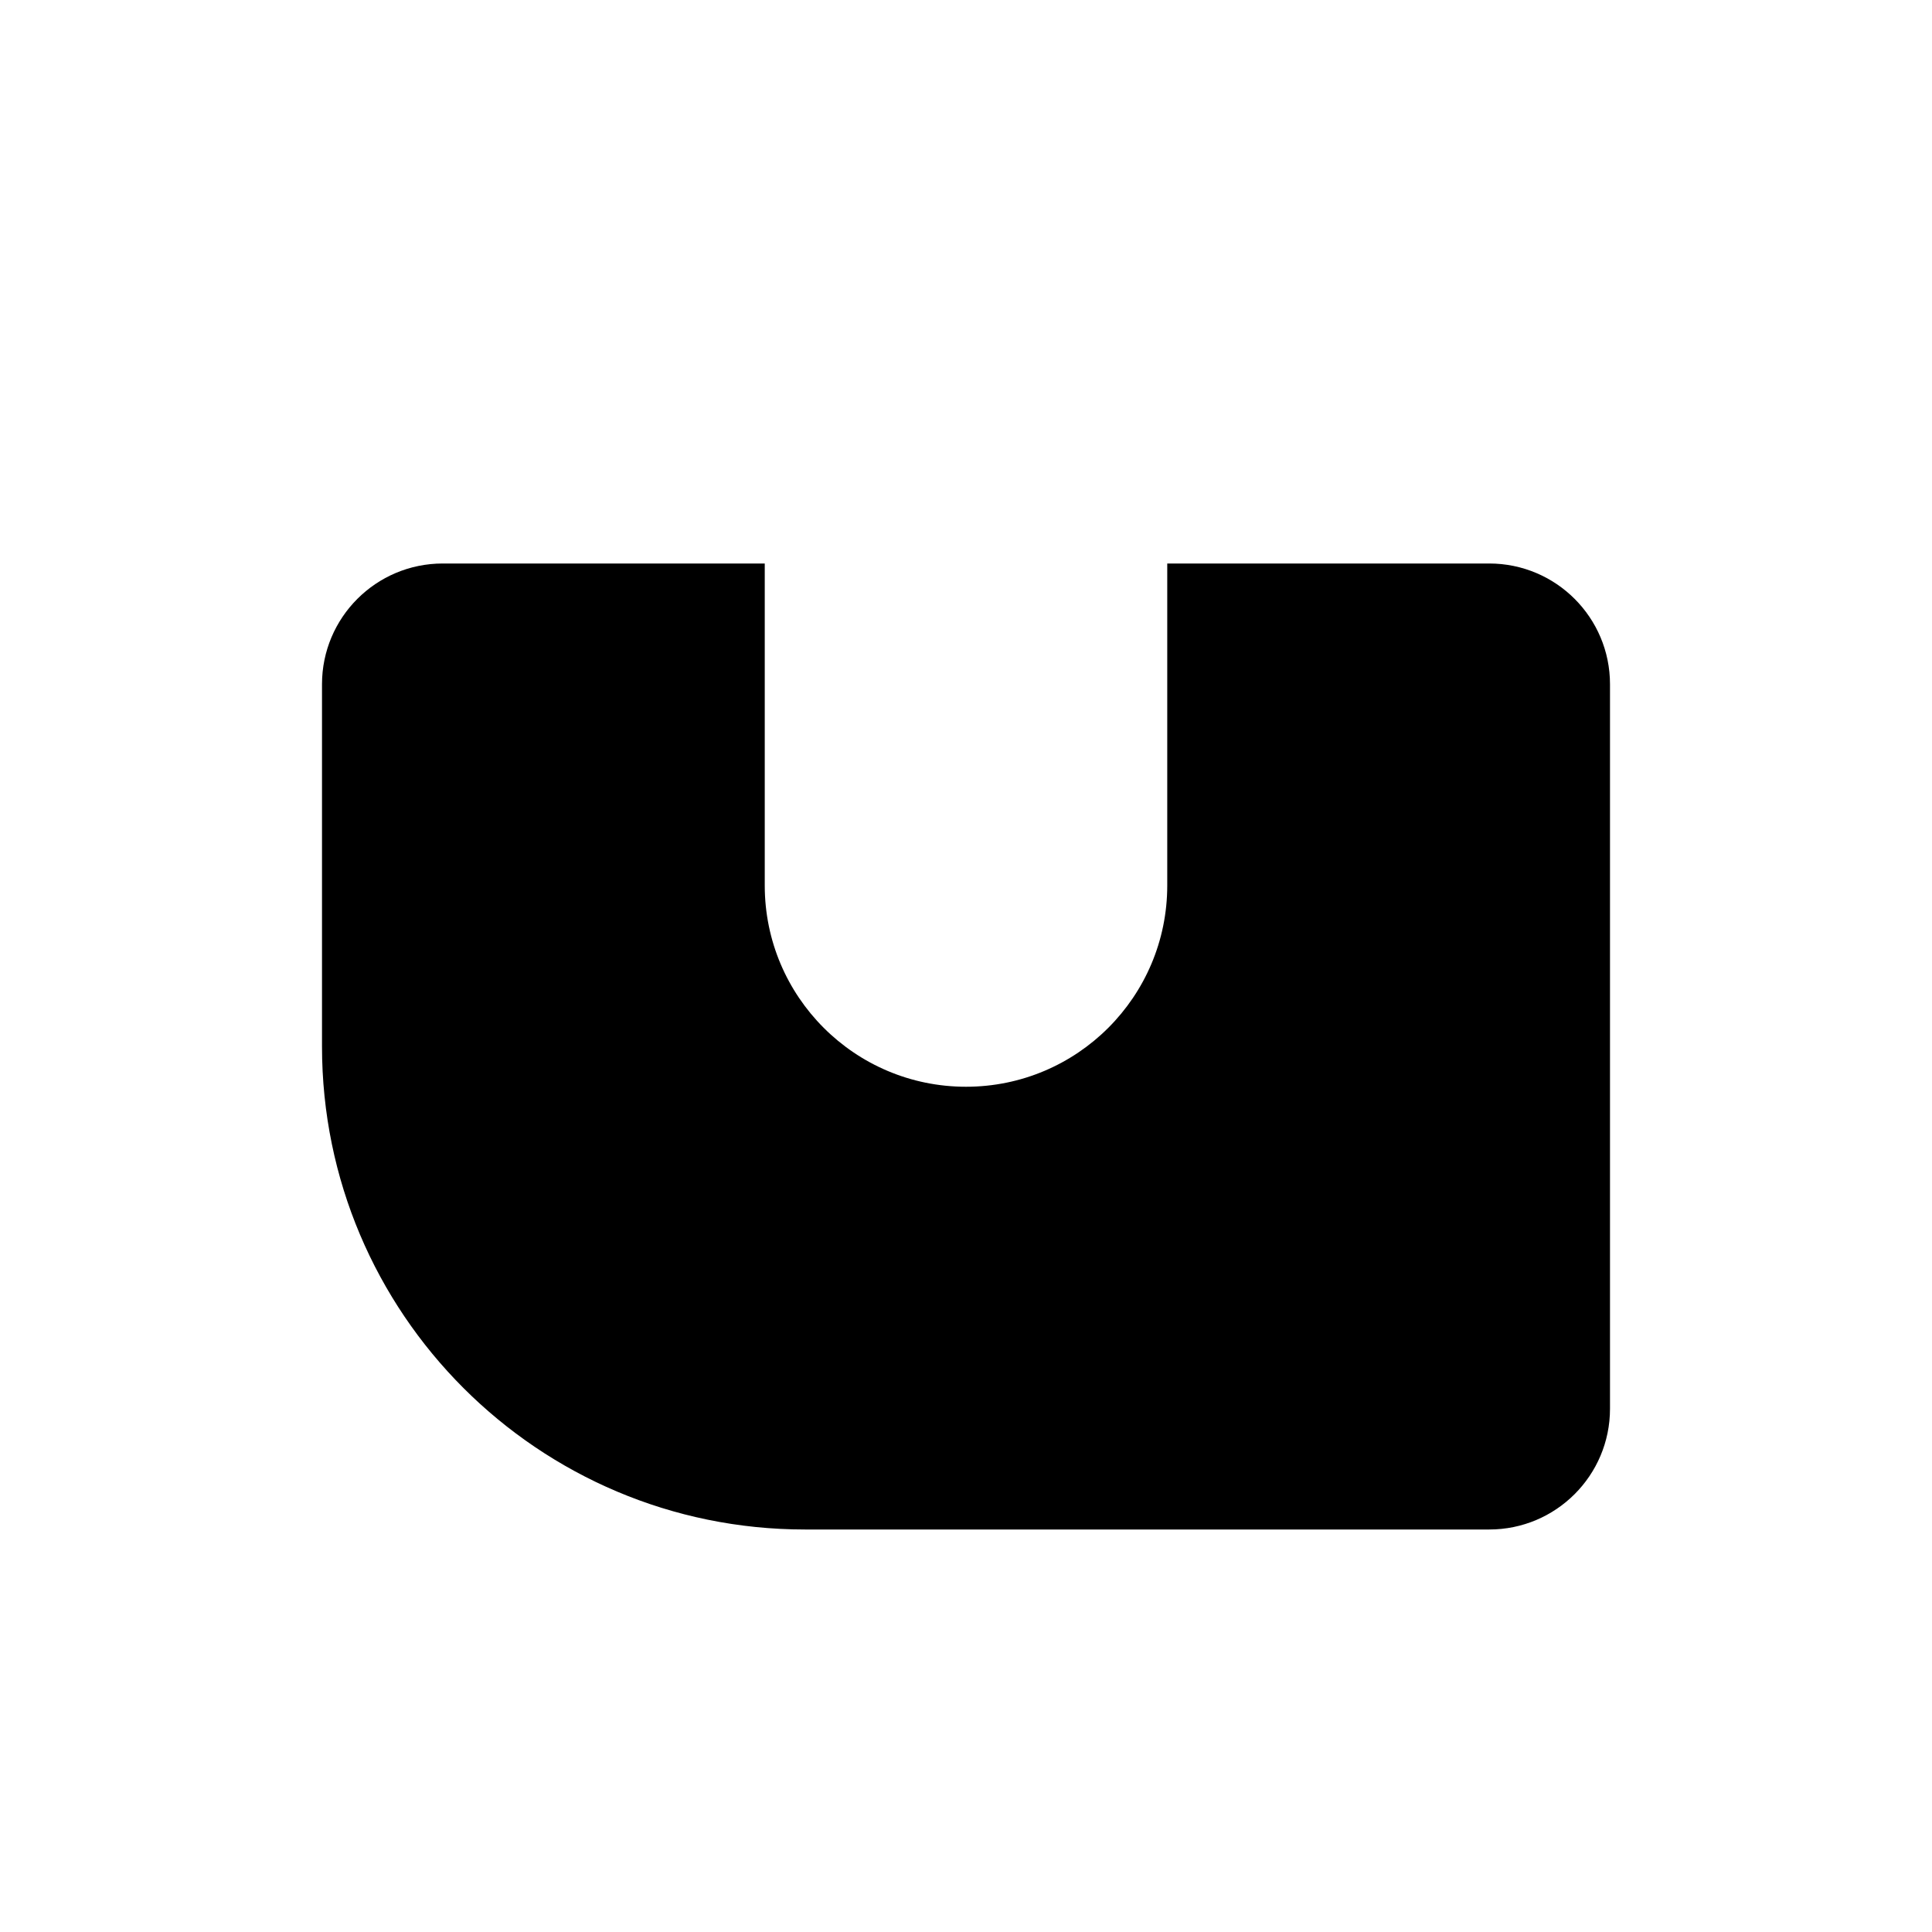
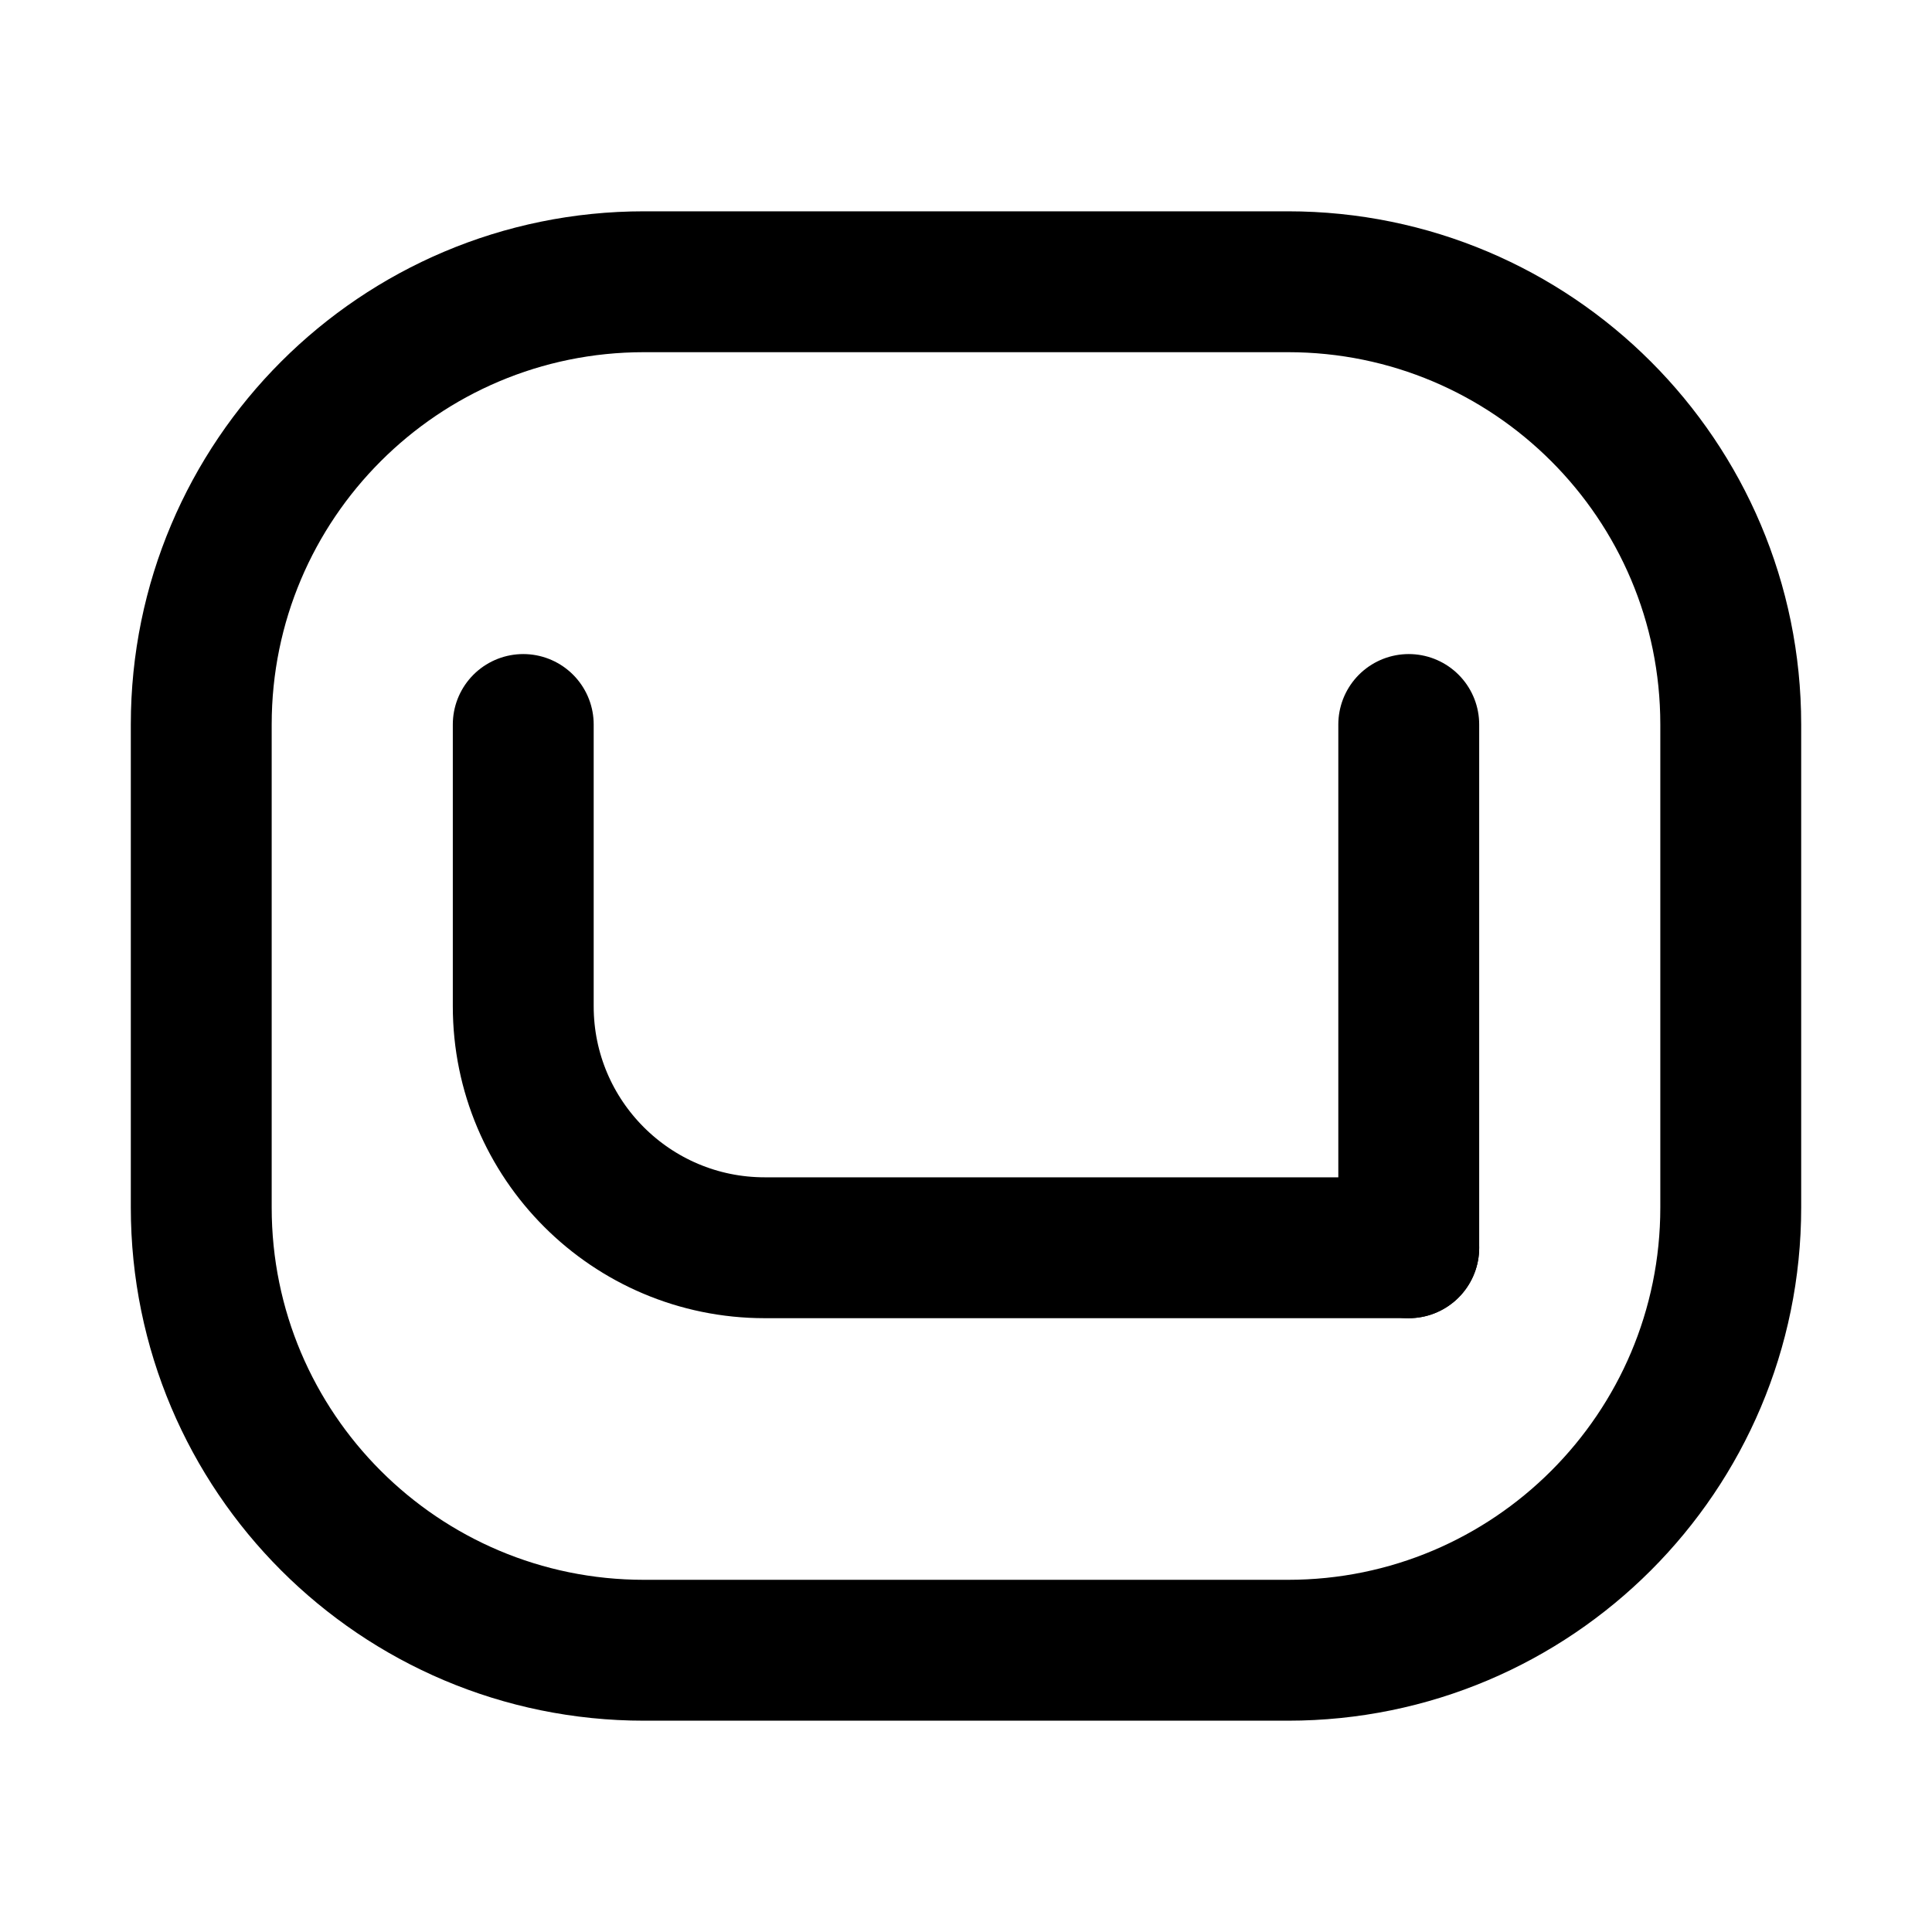
<svg xmlns="http://www.w3.org/2000/svg" viewBox="0 0 24 24" fill="none" stroke="currentColor" stroke-width="1.75" stroke-linecap="round" stroke-linejoin="round">
-   <path d="M4 8.5 A1.5 1.5 0 0 1 5.5 7 L18.5 7 A1.5 1.5 0 0 1 20 8.5 L20 17.5 A1.5 1.5 0 0 1 18.5 19 L10 19 A6 6 0 0 1 4 13 Z M9.5 7 L14.5 7 L14.5 11 A2.5 2.5 0 0 1 12 13.5 L12 13.5 A2.5 2.5 0 0 1 9.5 11 Z" fill="currentColor" fill-rule="evenodd" stroke="none" />
+   <path d="M2.5 9 A5.5 5.5 0 0 1 8 3.5 L16 3.5 A5.5 5.5 0 0 1 21.5 9 L21.5 15 A5.5 5.5 0 0 1 16 20.5 L8 20.5 A5.5 5.5 0 0 1 2.5 15 Z" />
+   <path d="M6.5 9 L6.5 12.5 A3 3 0 0 0 9.5 15.5 L17.5 15.5" />
+   <path d="M17.5 9 L17.5 15.5" />
</svg>
